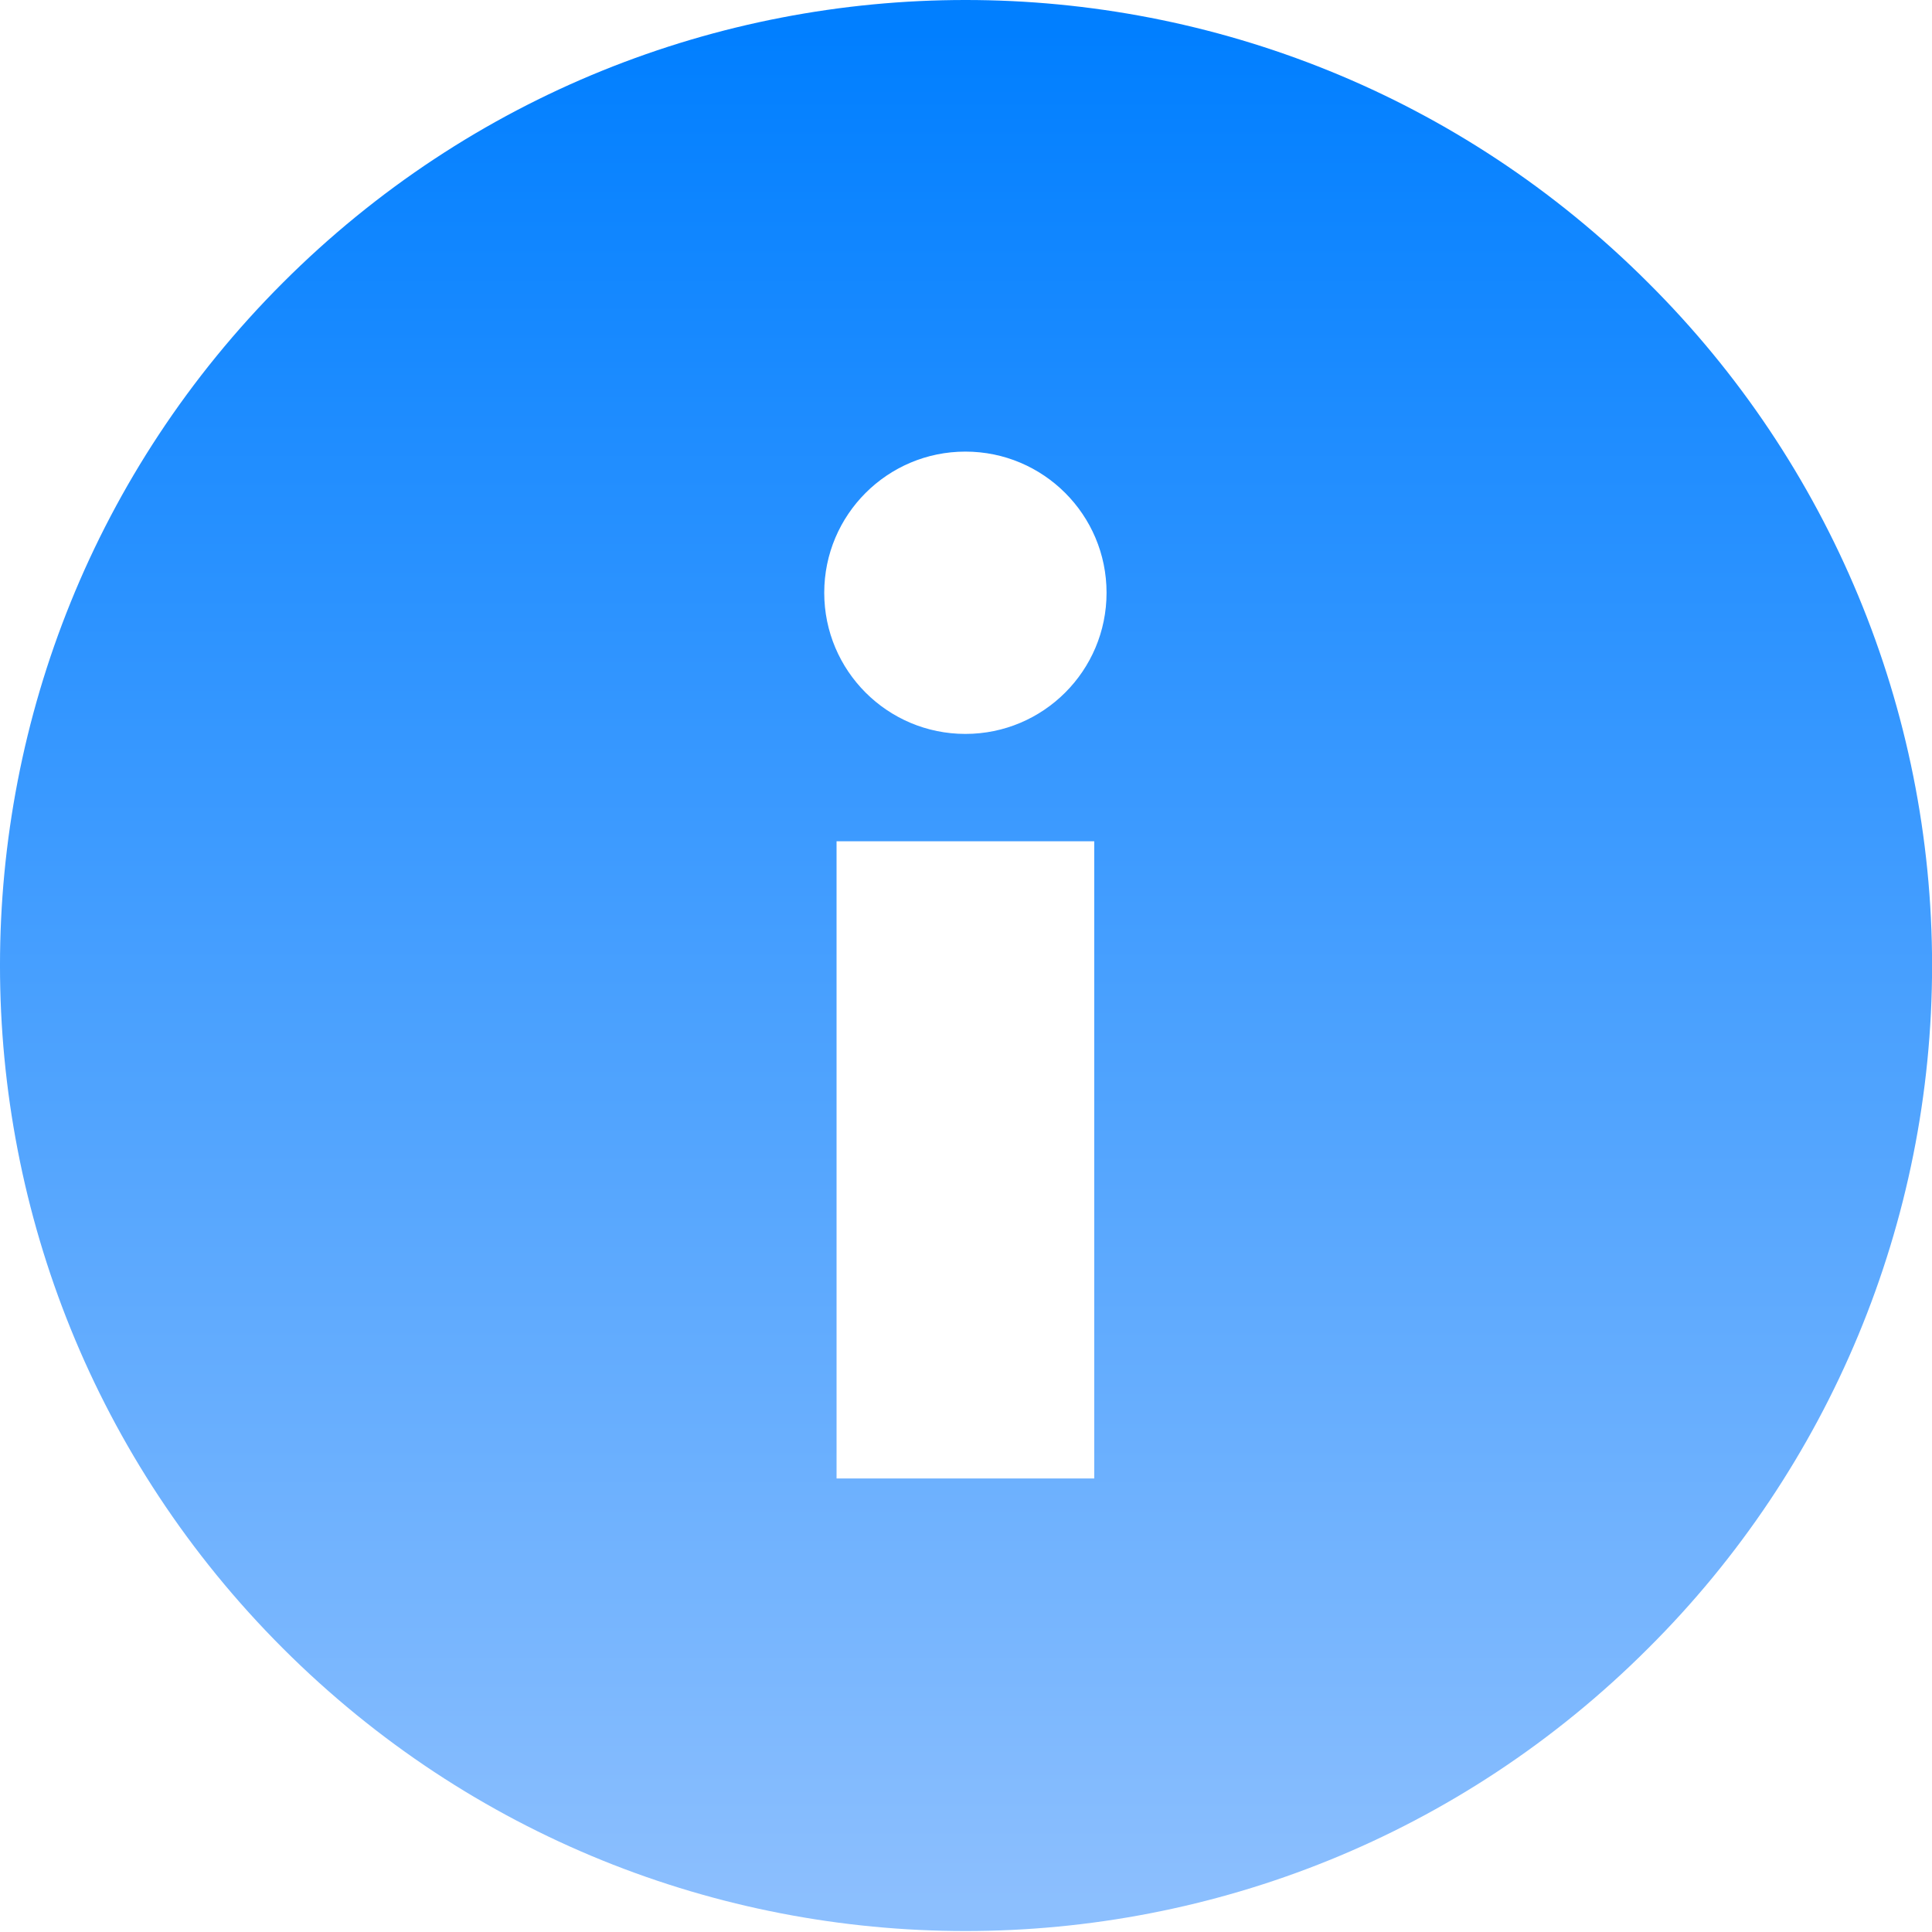
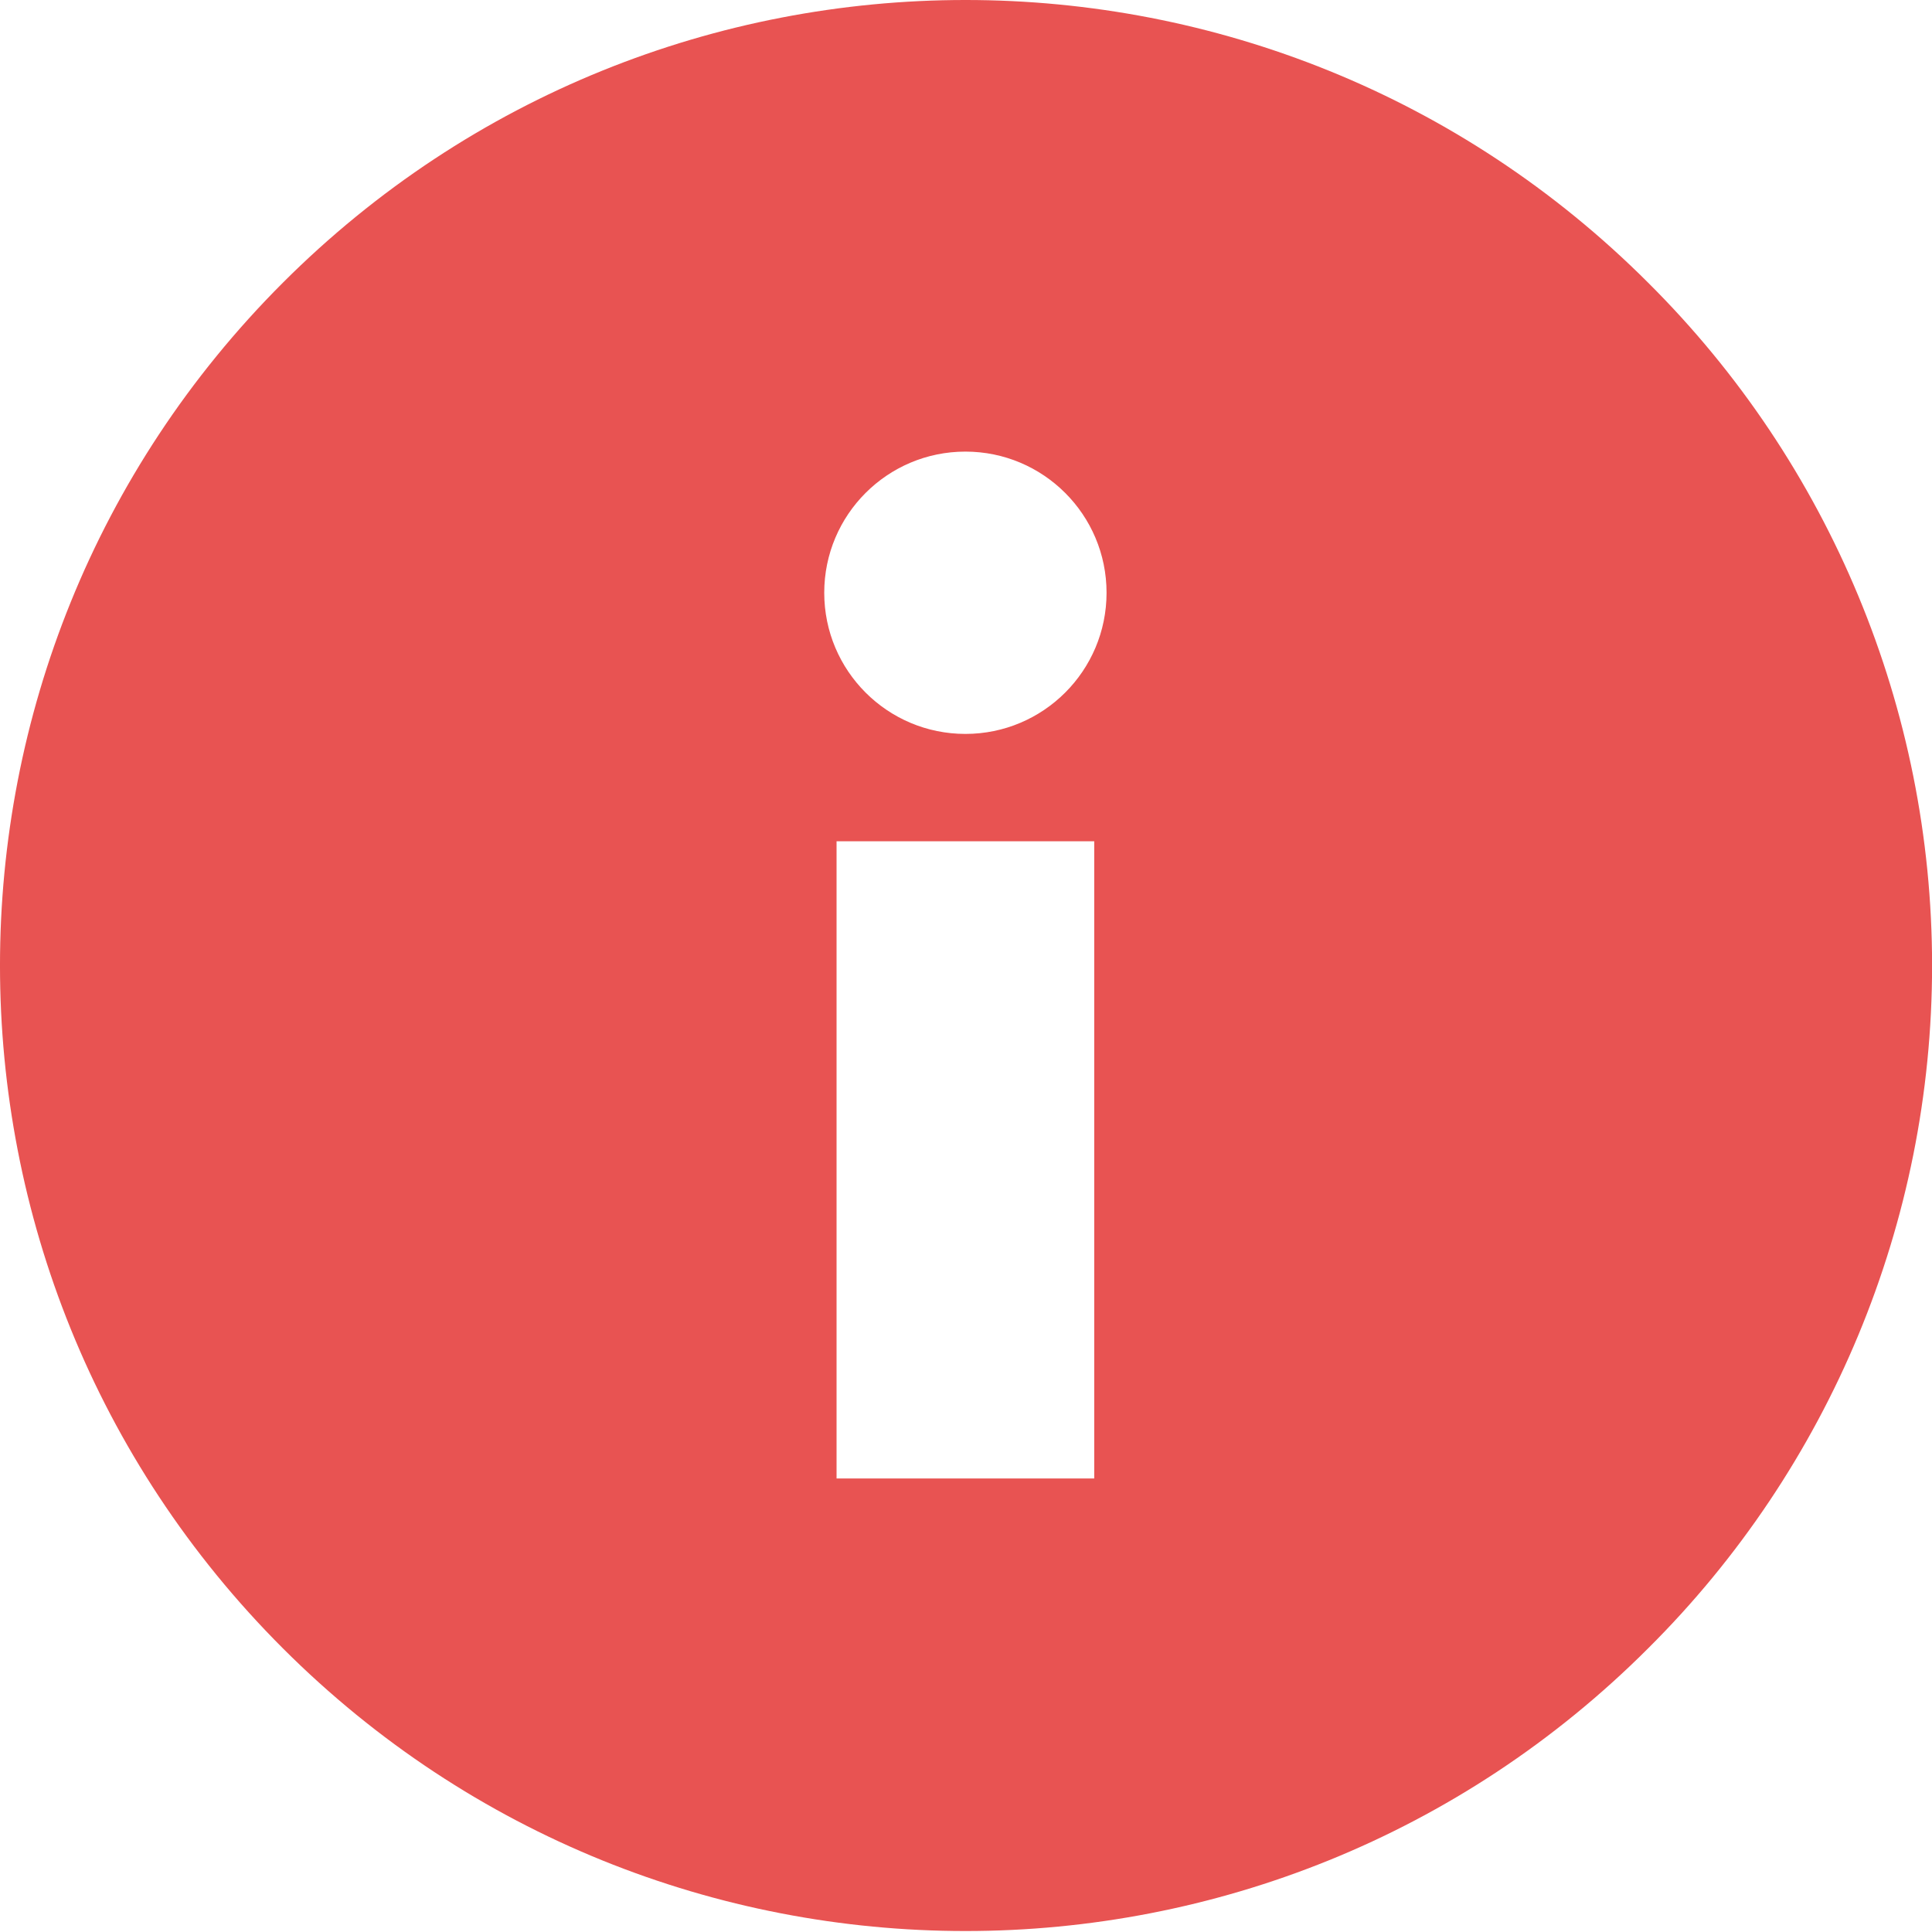
<svg xmlns="http://www.w3.org/2000/svg" width="16" height="16" viewBox="0 0 16 16">
  <defs>
    <linearGradient x1="50%" y1="2.027%" x2="50%" y2="98.33%" id="a">
-       <stop stop-color="#017FFF" offset="0%" />
-       <stop stop-color="#8CBFFE" offset="100%" />
+       <stop stop-color="#e85352" offset="0%" />
+       <stop stop-color="#e85352" offset="100%" />
    </linearGradient>
  </defs>
  <path d="M529.65 235.342a7.996 7.996 0 1 0 0 11.308 7.975 7.975 0 0 0 0-11.308zm-4.588 9.902h-2.134v-5.277h2.134v5.277zm-1.067-6.166a1.169 1.169 0 1 1 0-2.338 1.169 1.169 0 0 1 0 2.338z" transform="translate(-516 -233)" fill="url(#a)" />
</svg>
